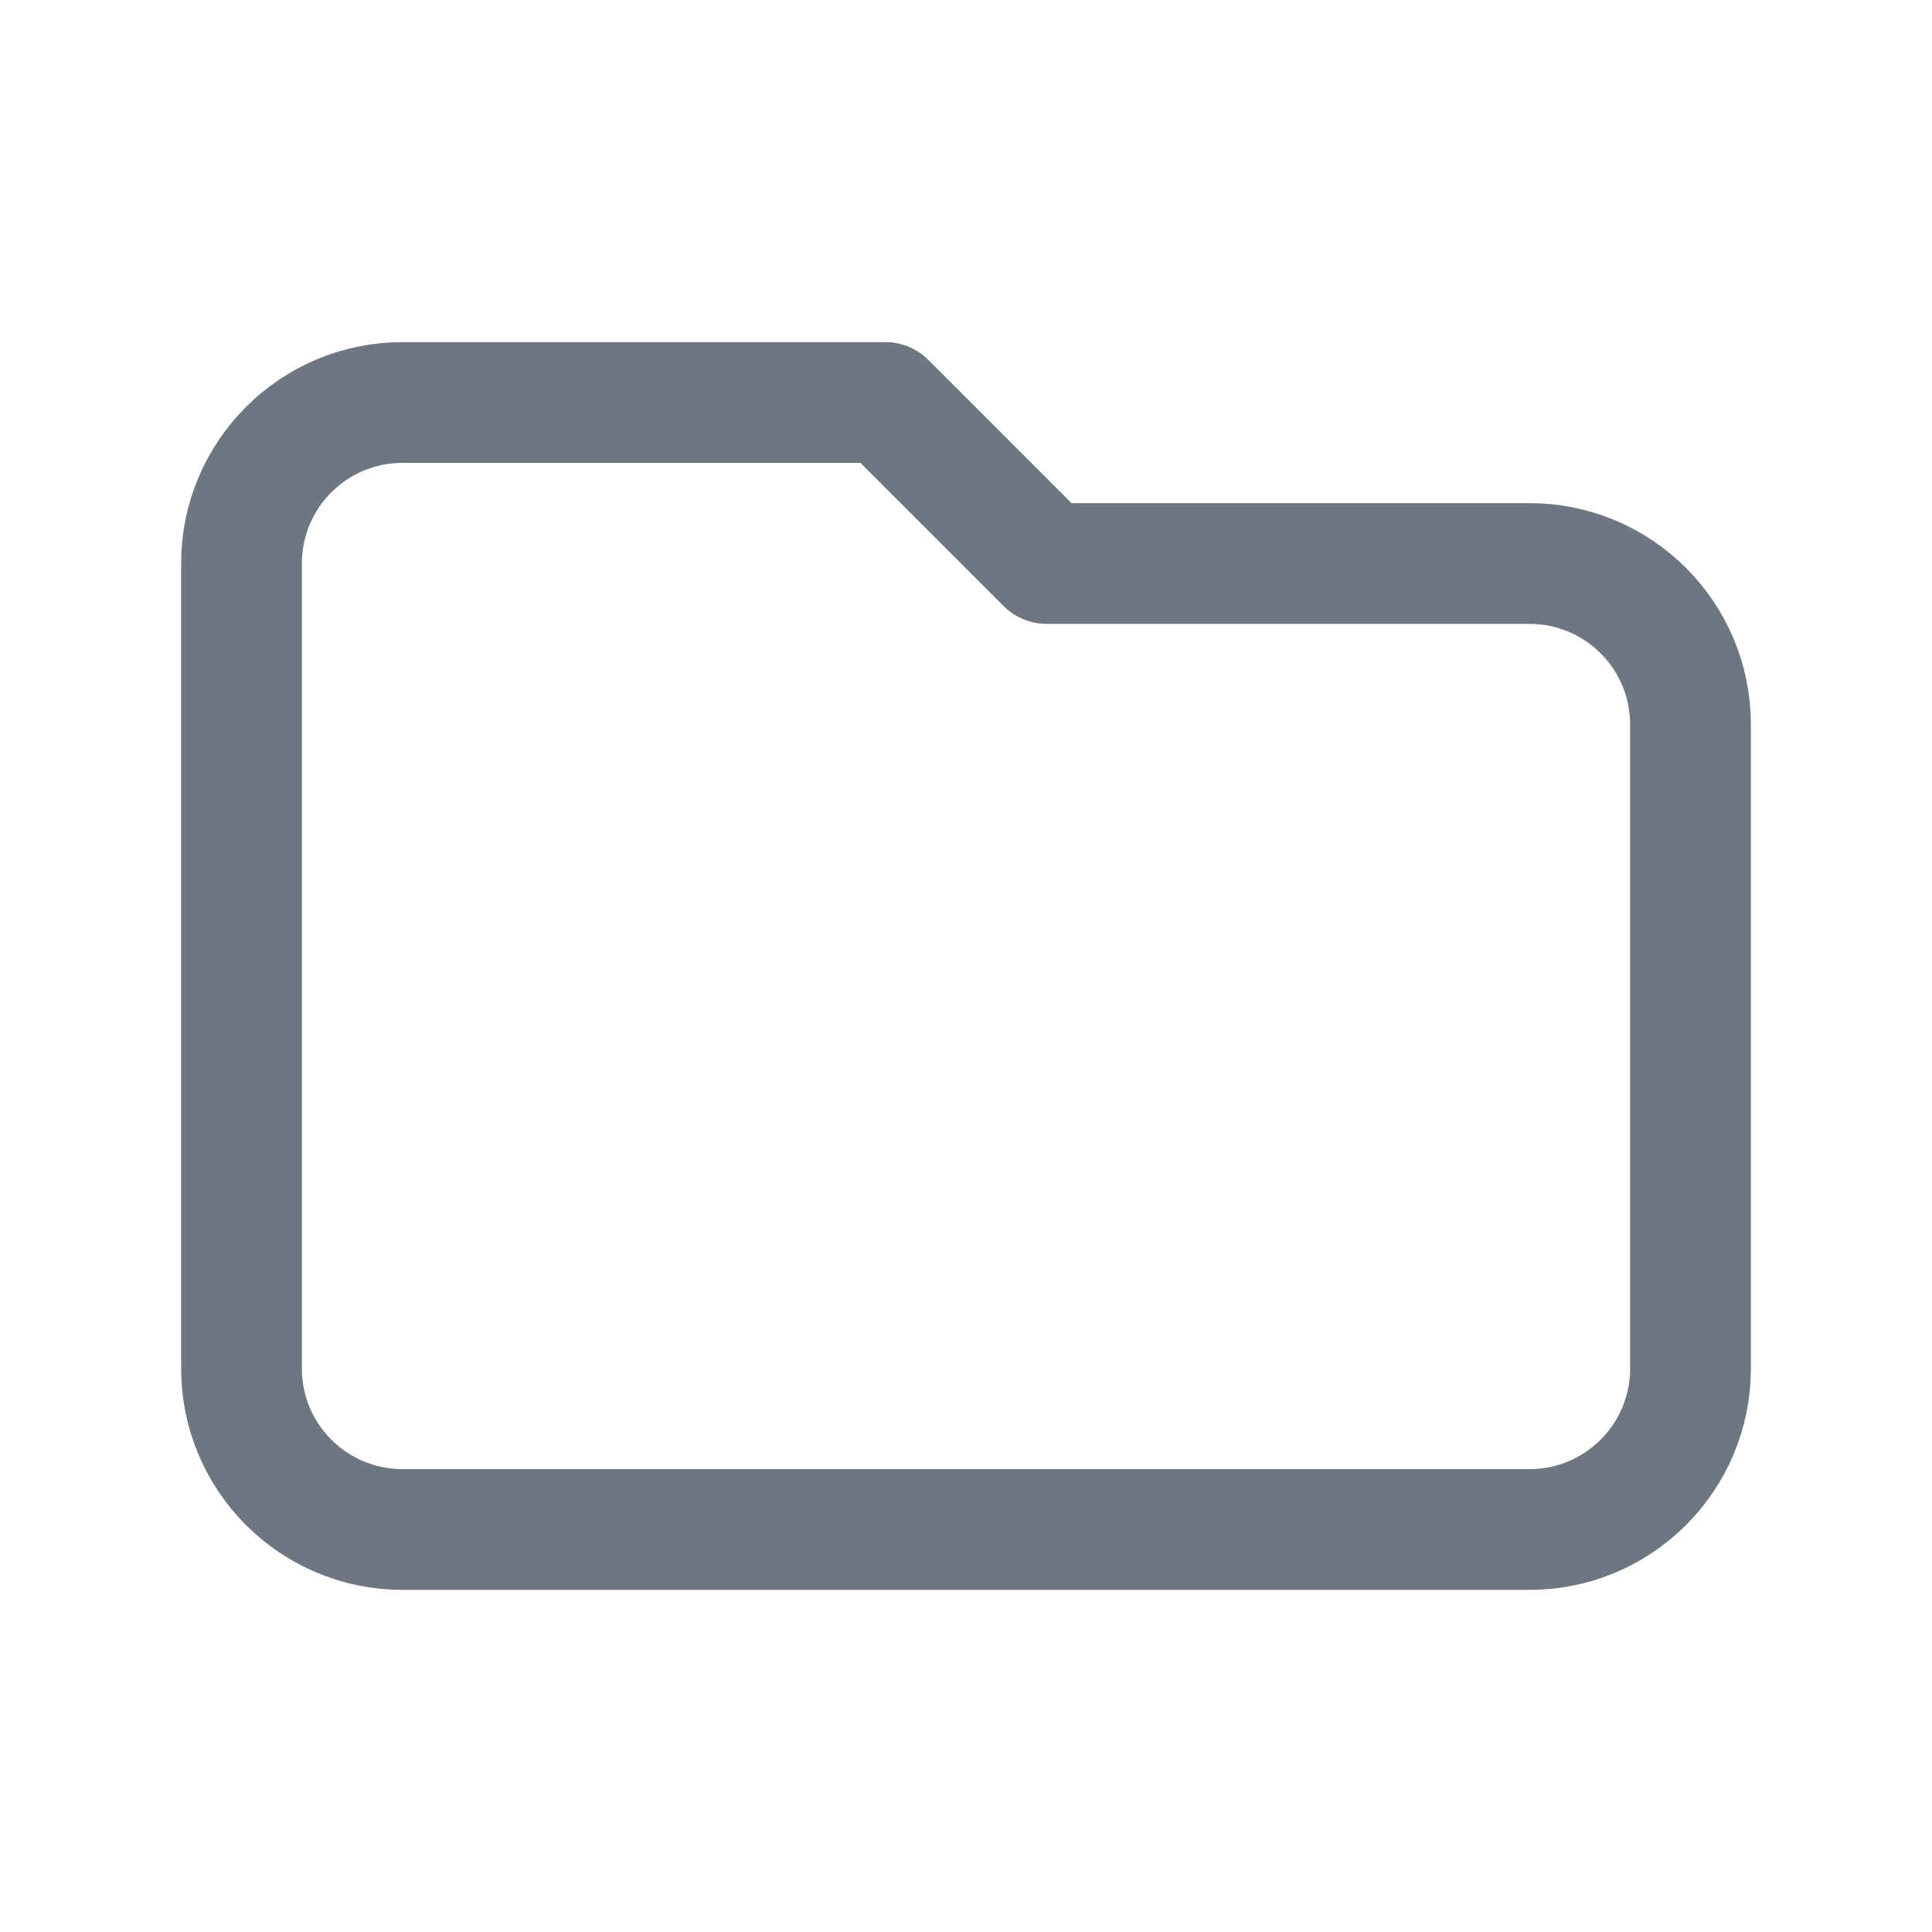
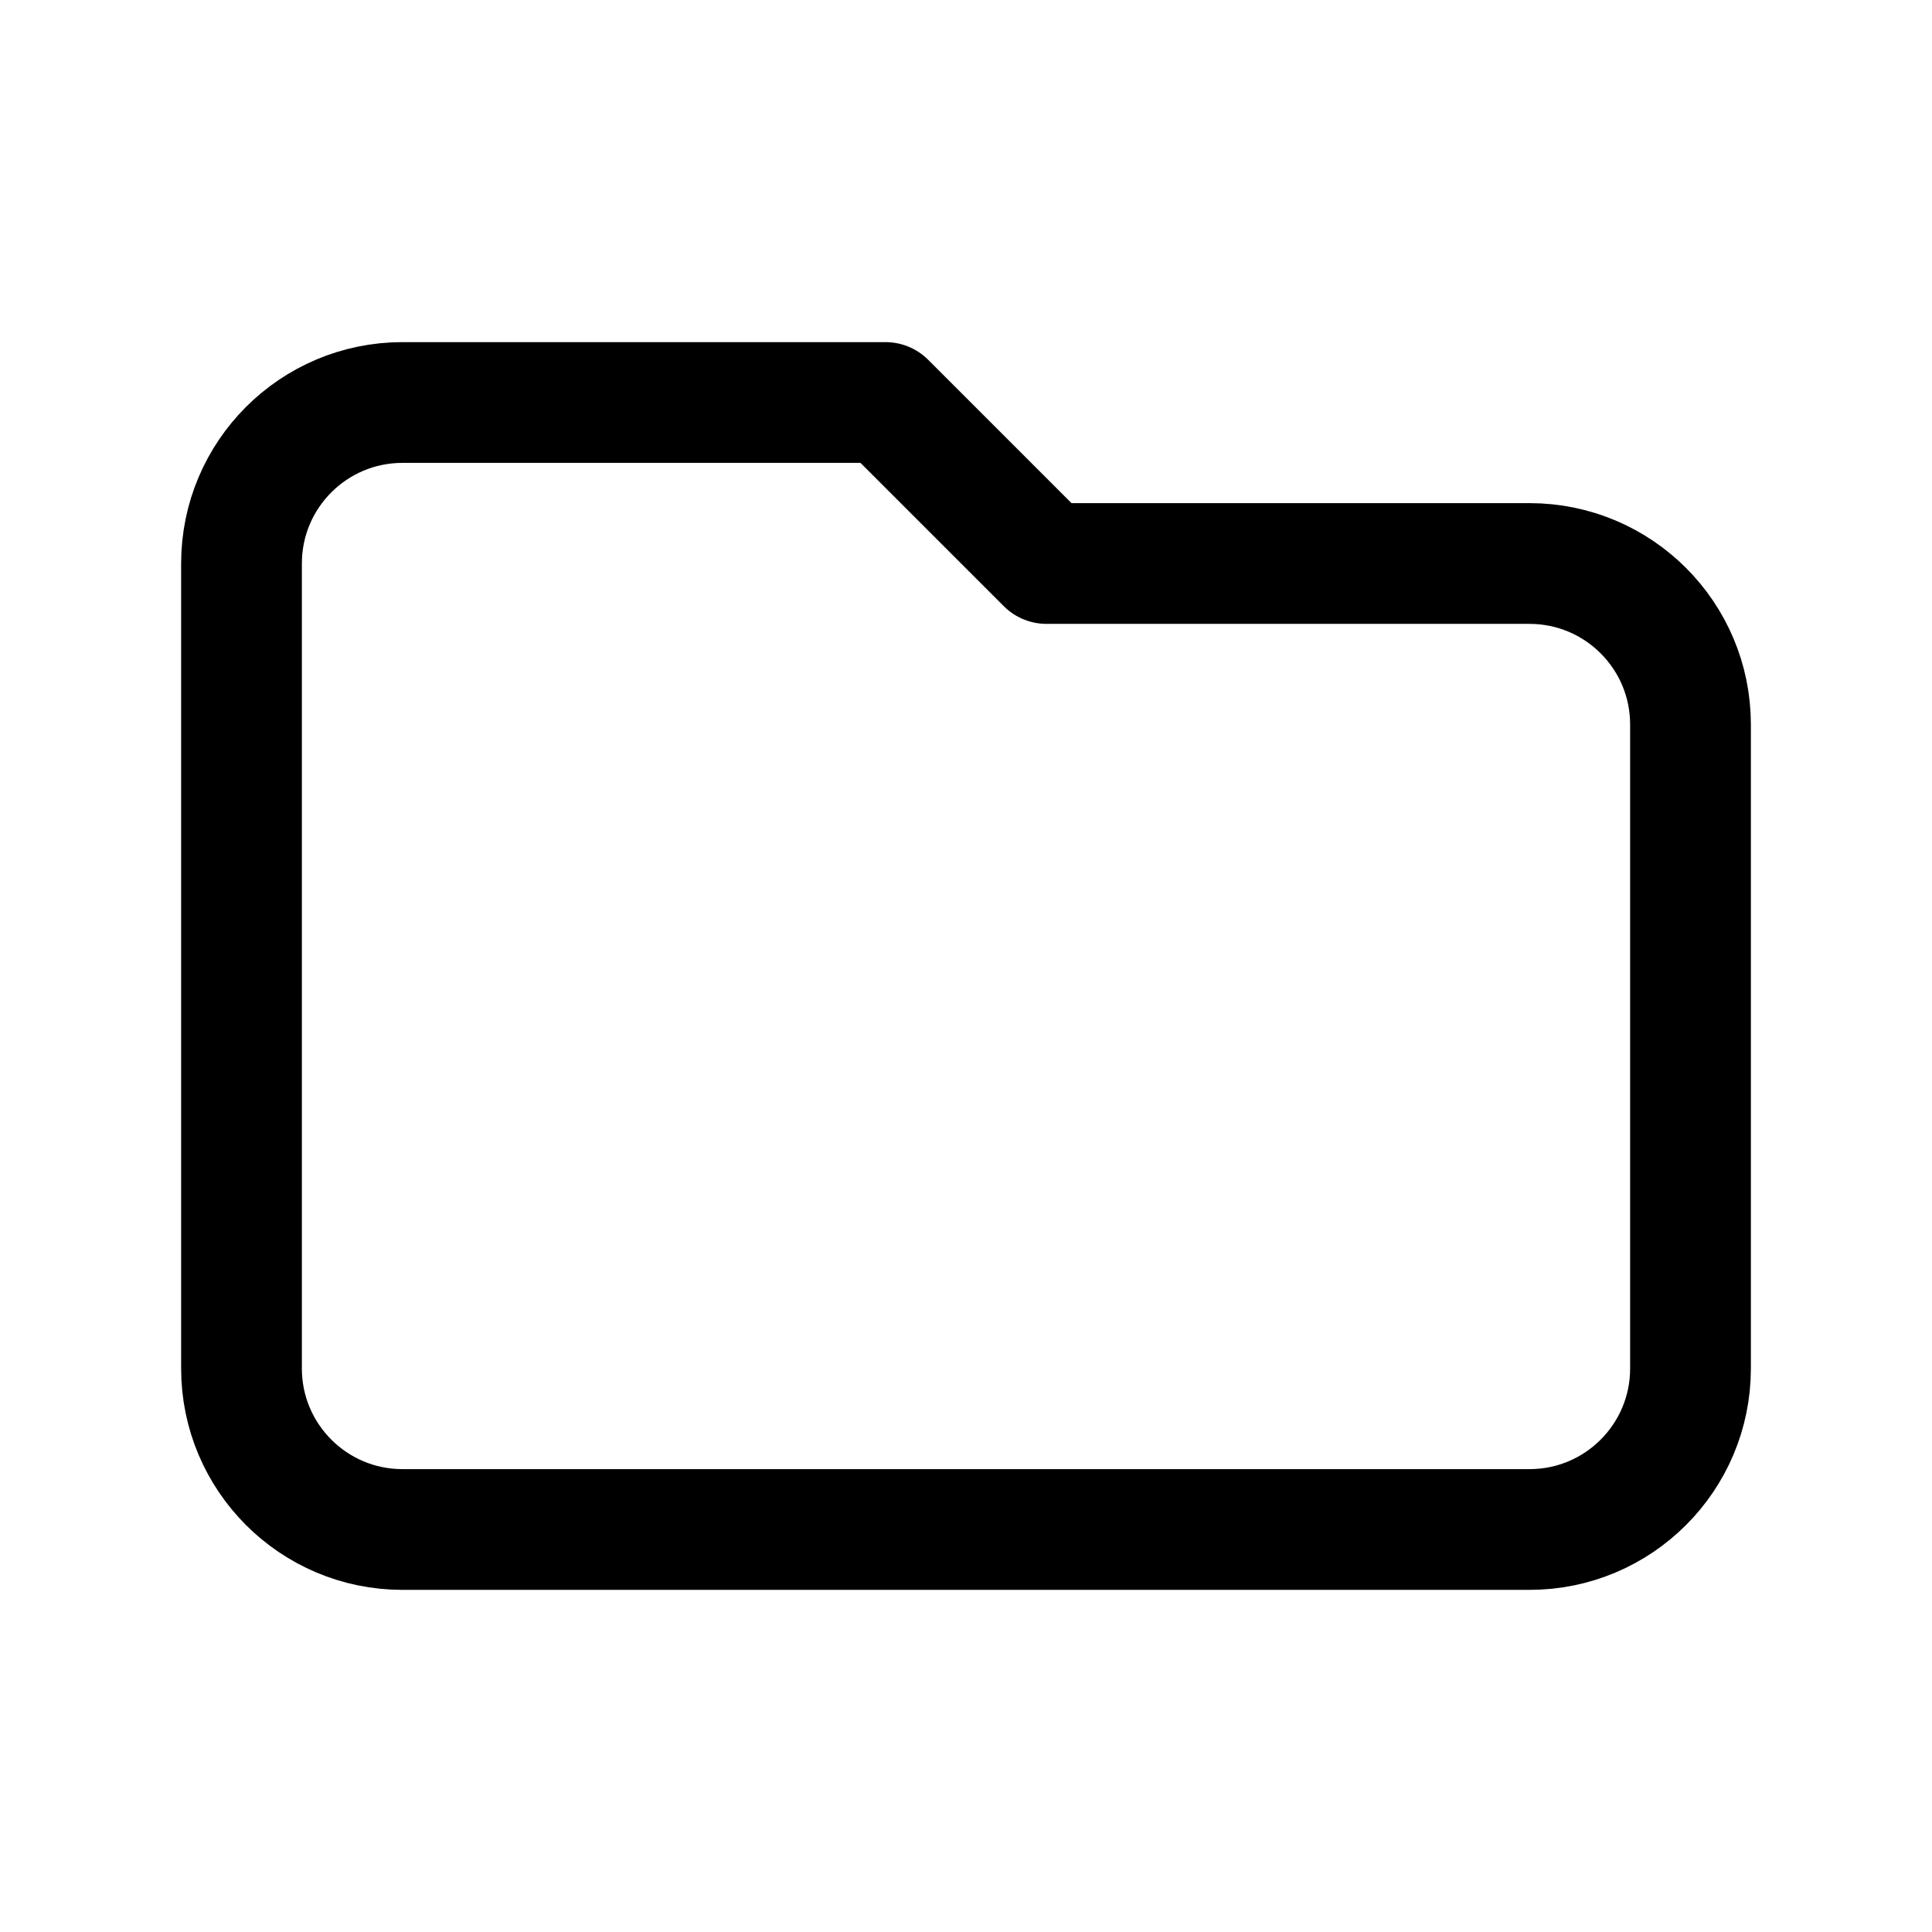
- <svg xmlns="http://www.w3.org/2000/svg" viewBox="0 0 24 24" fill="none" stroke="#6E7681" stroke-width="1.5" stroke-linecap="round" stroke-linejoin="round">
+ <svg xmlns="http://www.w3.org/2000/svg" viewBox="0 0 24 24" fill="none" stroke="currentColor" stroke-width="1.5" stroke-linecap="round" stroke-linejoin="round">
  <path d="M3 7v10a2 2 0 002 2h14a2 2 0 002-2V9a2 2 0 00-2-2h-6l-2-2H5a2 2 0 00-2 2z" />
</svg>
